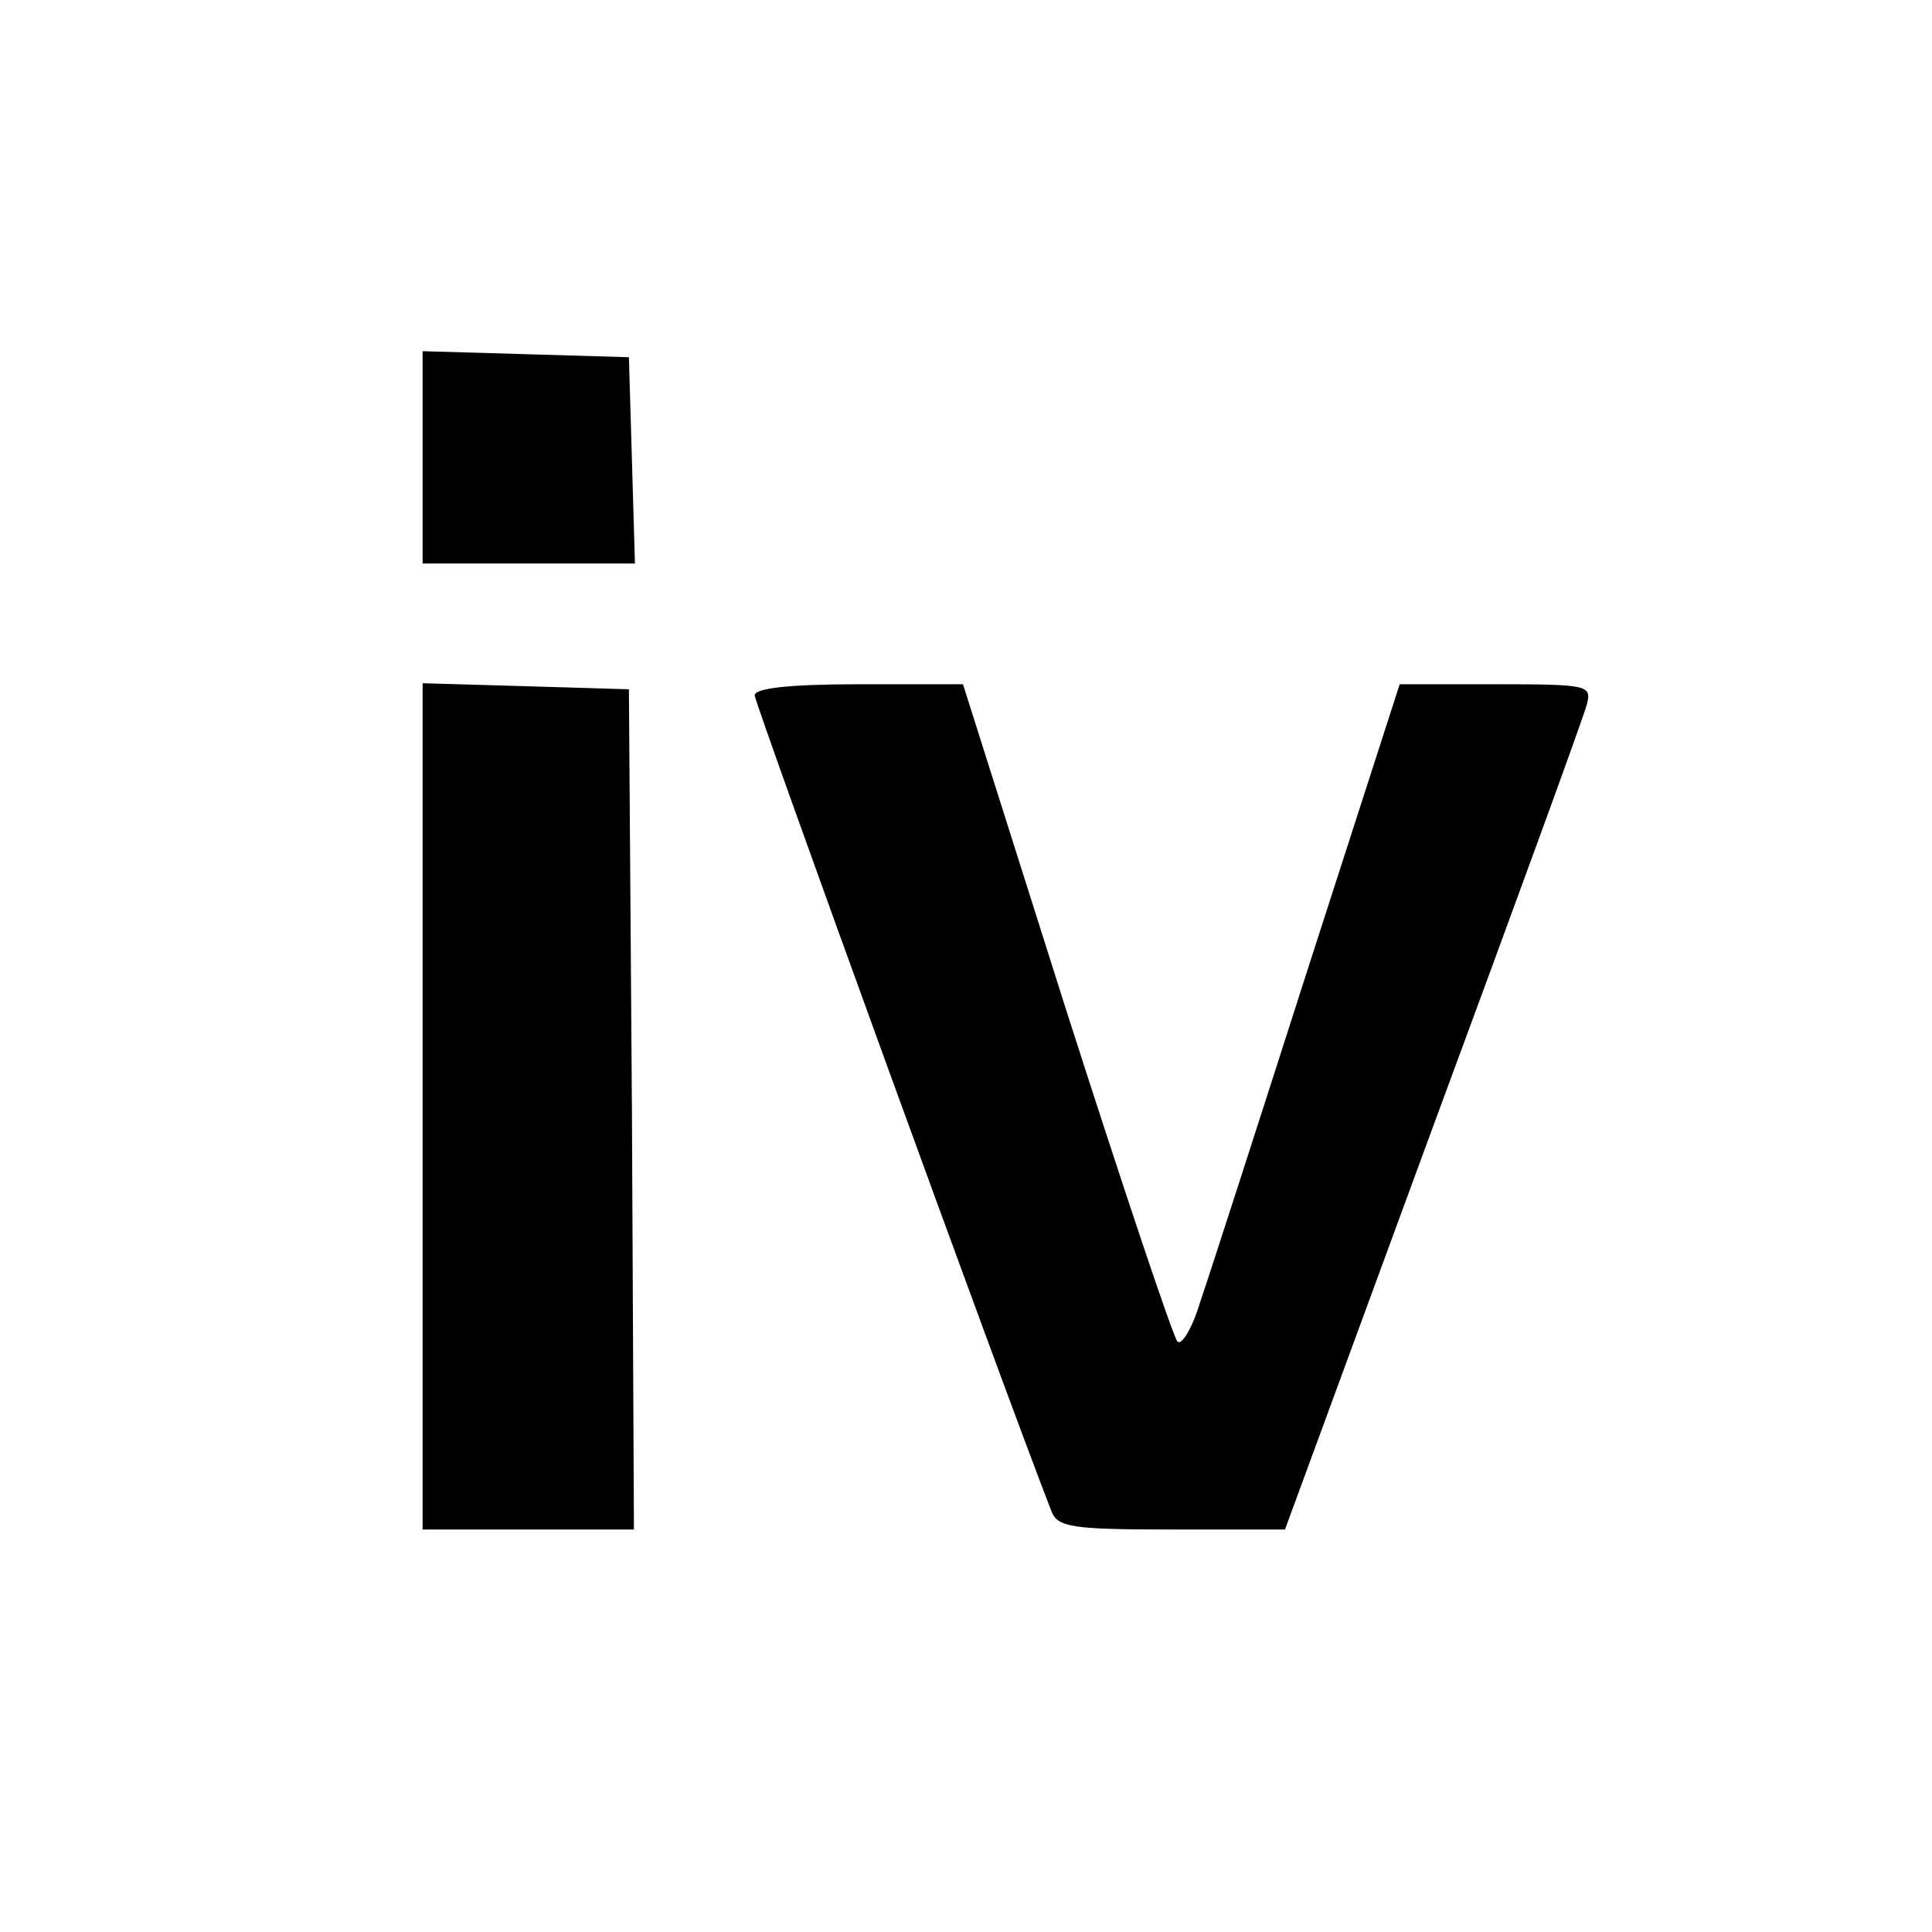
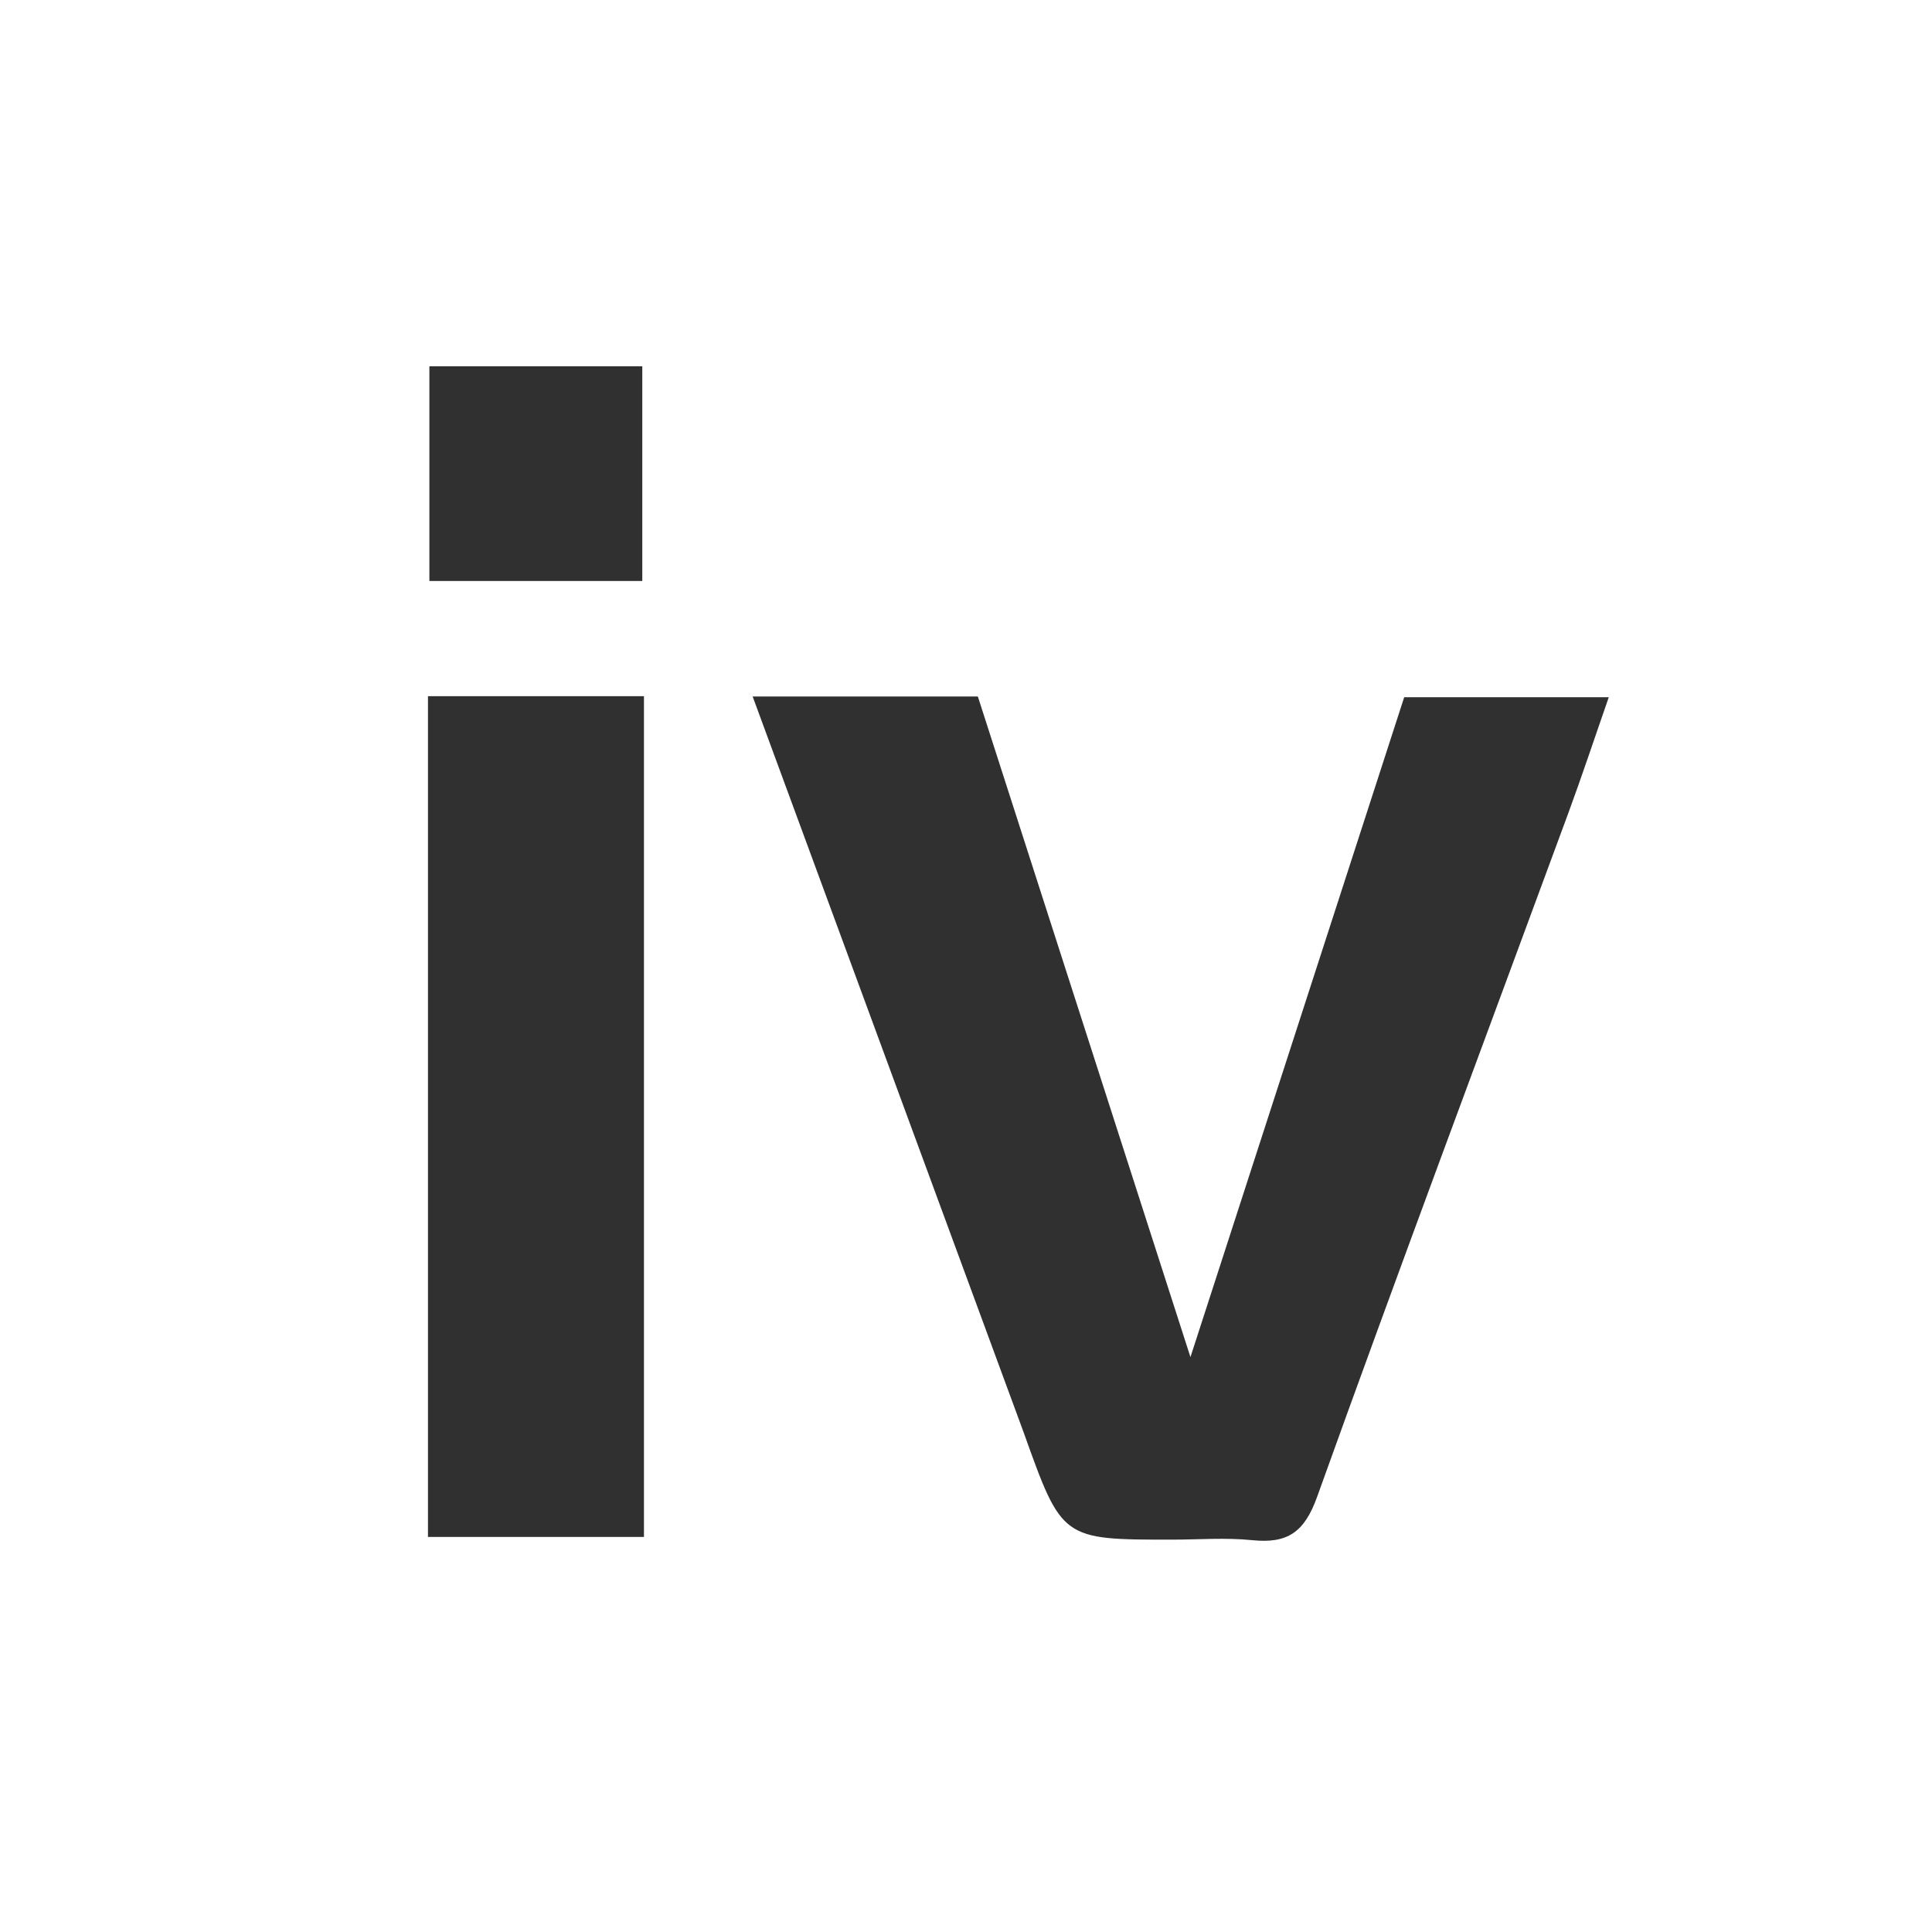
- <svg xmlns="http://www.w3.org/2000/svg" version="1.0" width="192pt" height="192pt" viewBox="0 0 192 192" preserveAspectRatio="xMidYMid meet">
-   <g transform="translate(0,192) scale(0.1,-0.1)" fill="#000000" stroke="none">
-     <path d="M420 1465 l0 -105 105 0 106 0 -3 103 -3 102 -102 3 -103 3 0 -106z" />
-     <path d="M420 820 l0 -420 105 0 105 0 -2 418 -3 417 -102 3 -103 3 0 -421z" />
-     <path d="M750 1229 c0 -8 248 -691 295 -811 6 -16 22 -18 120 -18 l112 0 147 400 c81 219 150 408 153 420 5 19 1 20 -90 20 l-96 0 -91 -282 c-50 -156 -98 -305 -107 -331 -8 -27 -19 -45 -23 -40 -4 4 -54 153 -111 331 l-102 322 -104 0 c-69 0 -103 -4 -103 -11z" />
-   </g>
+ <svg xmlns="http://www.w3.org/2000/svg" version="1.1" id="Layer_1" x="0px" y="0px" width="100%" viewBox="0 0 192 192" enable-background="new 0 0 192 192" xml:space="preserve">
+   <path fill="#000000" opacity="0" stroke="none" d=" M89,193   C59.333,193 30.167,193 1,193   C1,129 1,65 1,1   C65,1 129,1 193,1   C193,65 193,129 193,193   C158.5,193 124,193 89,193  M101.876,142.741   C105.539,153.008 105.539,153.008 116.453,153.008   C119.119,153.008 121.807,152.791 124.445,153.061   C127.925,153.418 129.621,152.296 130.885,148.775   C139.037,126.074 147.503,103.485 155.841,80.85   C157.238,77.058 158.509,73.219 159.879,69.287   C152.689,69.287 146.084,69.287 139.548,69.287   C132.531,90.95 125.623,112.276 118.305,134.867   C110.96,112.044 104.044,90.555 97.177,69.217   C89.59,69.217 82.464,69.217 74.797,69.217   C83.811,93.696 92.707,117.854 101.876,142.741  M63.996,132.5   C63.996,111.423 63.996,90.346 63.996,69.188   C56.584,69.188 49.684,69.188 42.532,69.188   C42.532,97.15 42.532,124.855 42.532,152.739   C49.767,152.739 56.8,152.739 63.996,152.739   C63.996,146.109 63.996,139.804 63.996,132.5  M52.522,57.738   C56.292,57.738 60.063,57.738 63.83,57.738   C63.83,50.169 63.83,43.245 63.83,36.402   C56.505,36.402 49.485,36.402 42.672,36.402   C42.672,43.762 42.672,50.656 42.672,57.738   C45.905,57.738 48.729,57.738 52.522,57.738  z" />
+   <path fill="#303030" opacity="1" stroke="none" d=" M101.739,142.377   C92.707,117.854 83.811,93.696 74.797,69.217   C82.464,69.217 89.59,69.217 97.177,69.217   C104.044,90.555 110.96,112.044 118.305,134.867   C125.623,112.276 132.531,90.95 139.548,69.287   C146.084,69.287 152.689,69.287 159.879,69.287   C158.509,73.219 157.238,77.058 155.841,80.85   C147.503,103.485 139.037,126.074 130.885,148.775   C129.621,152.296 127.925,153.418 124.445,153.061   C121.807,152.791 119.119,153.008 116.453,153.008   C105.539,153.008 105.539,153.008 101.739,142.377  z" />
+   <path fill="#303030" opacity="1" stroke="none" d=" M63.996,133   C63.996,139.804 63.996,146.109 63.996,152.739   C56.8,152.739 49.767,152.739 42.532,152.739   C42.532,124.855 42.532,97.15 42.532,69.188   C49.684,69.188 56.584,69.188 63.996,69.188   C63.996,90.346 63.996,111.423 63.996,133  z" />
+   <path fill="#303030" opacity="1" stroke="none" d=" M52.037,57.738   C48.729,57.738 45.905,57.738 42.672,57.738   C42.672,50.656 42.672,43.762 42.672,36.402   C49.485,36.402 56.505,36.402 63.83,36.402   C63.83,43.245 63.83,50.169 63.83,57.738   C60.063,57.738 56.292,57.738 52.037,57.738  z" />
</svg>
